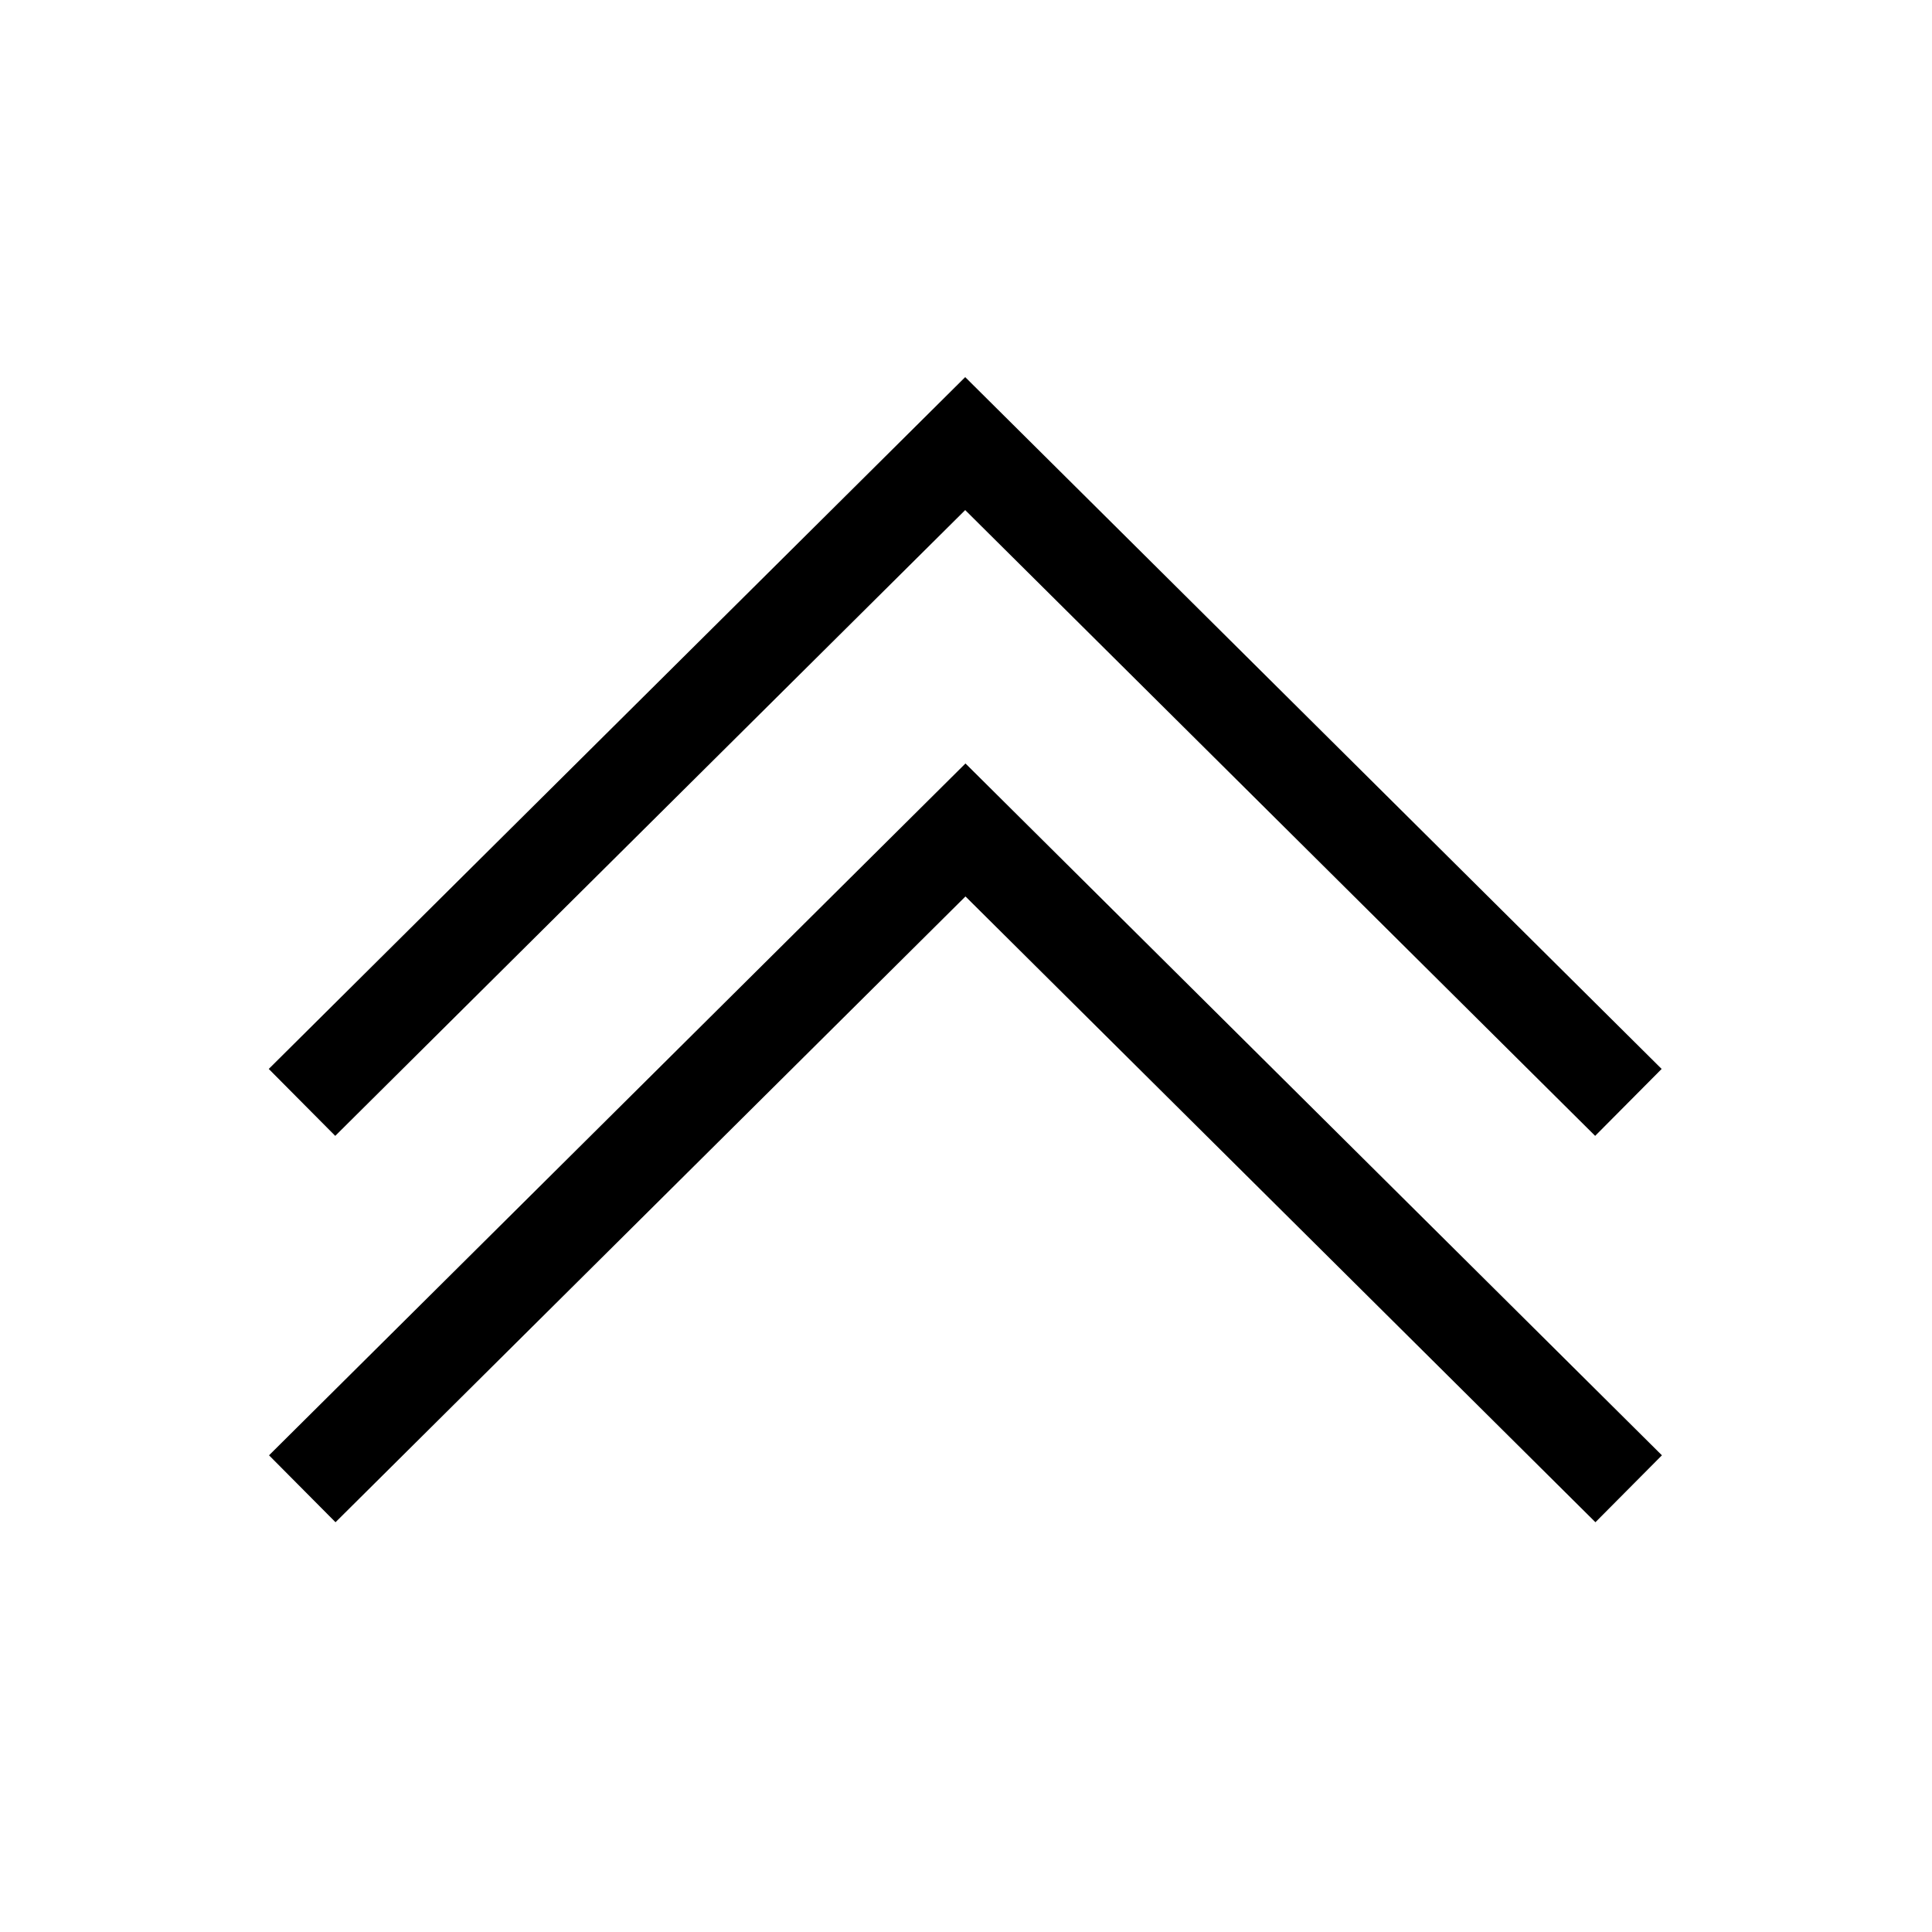
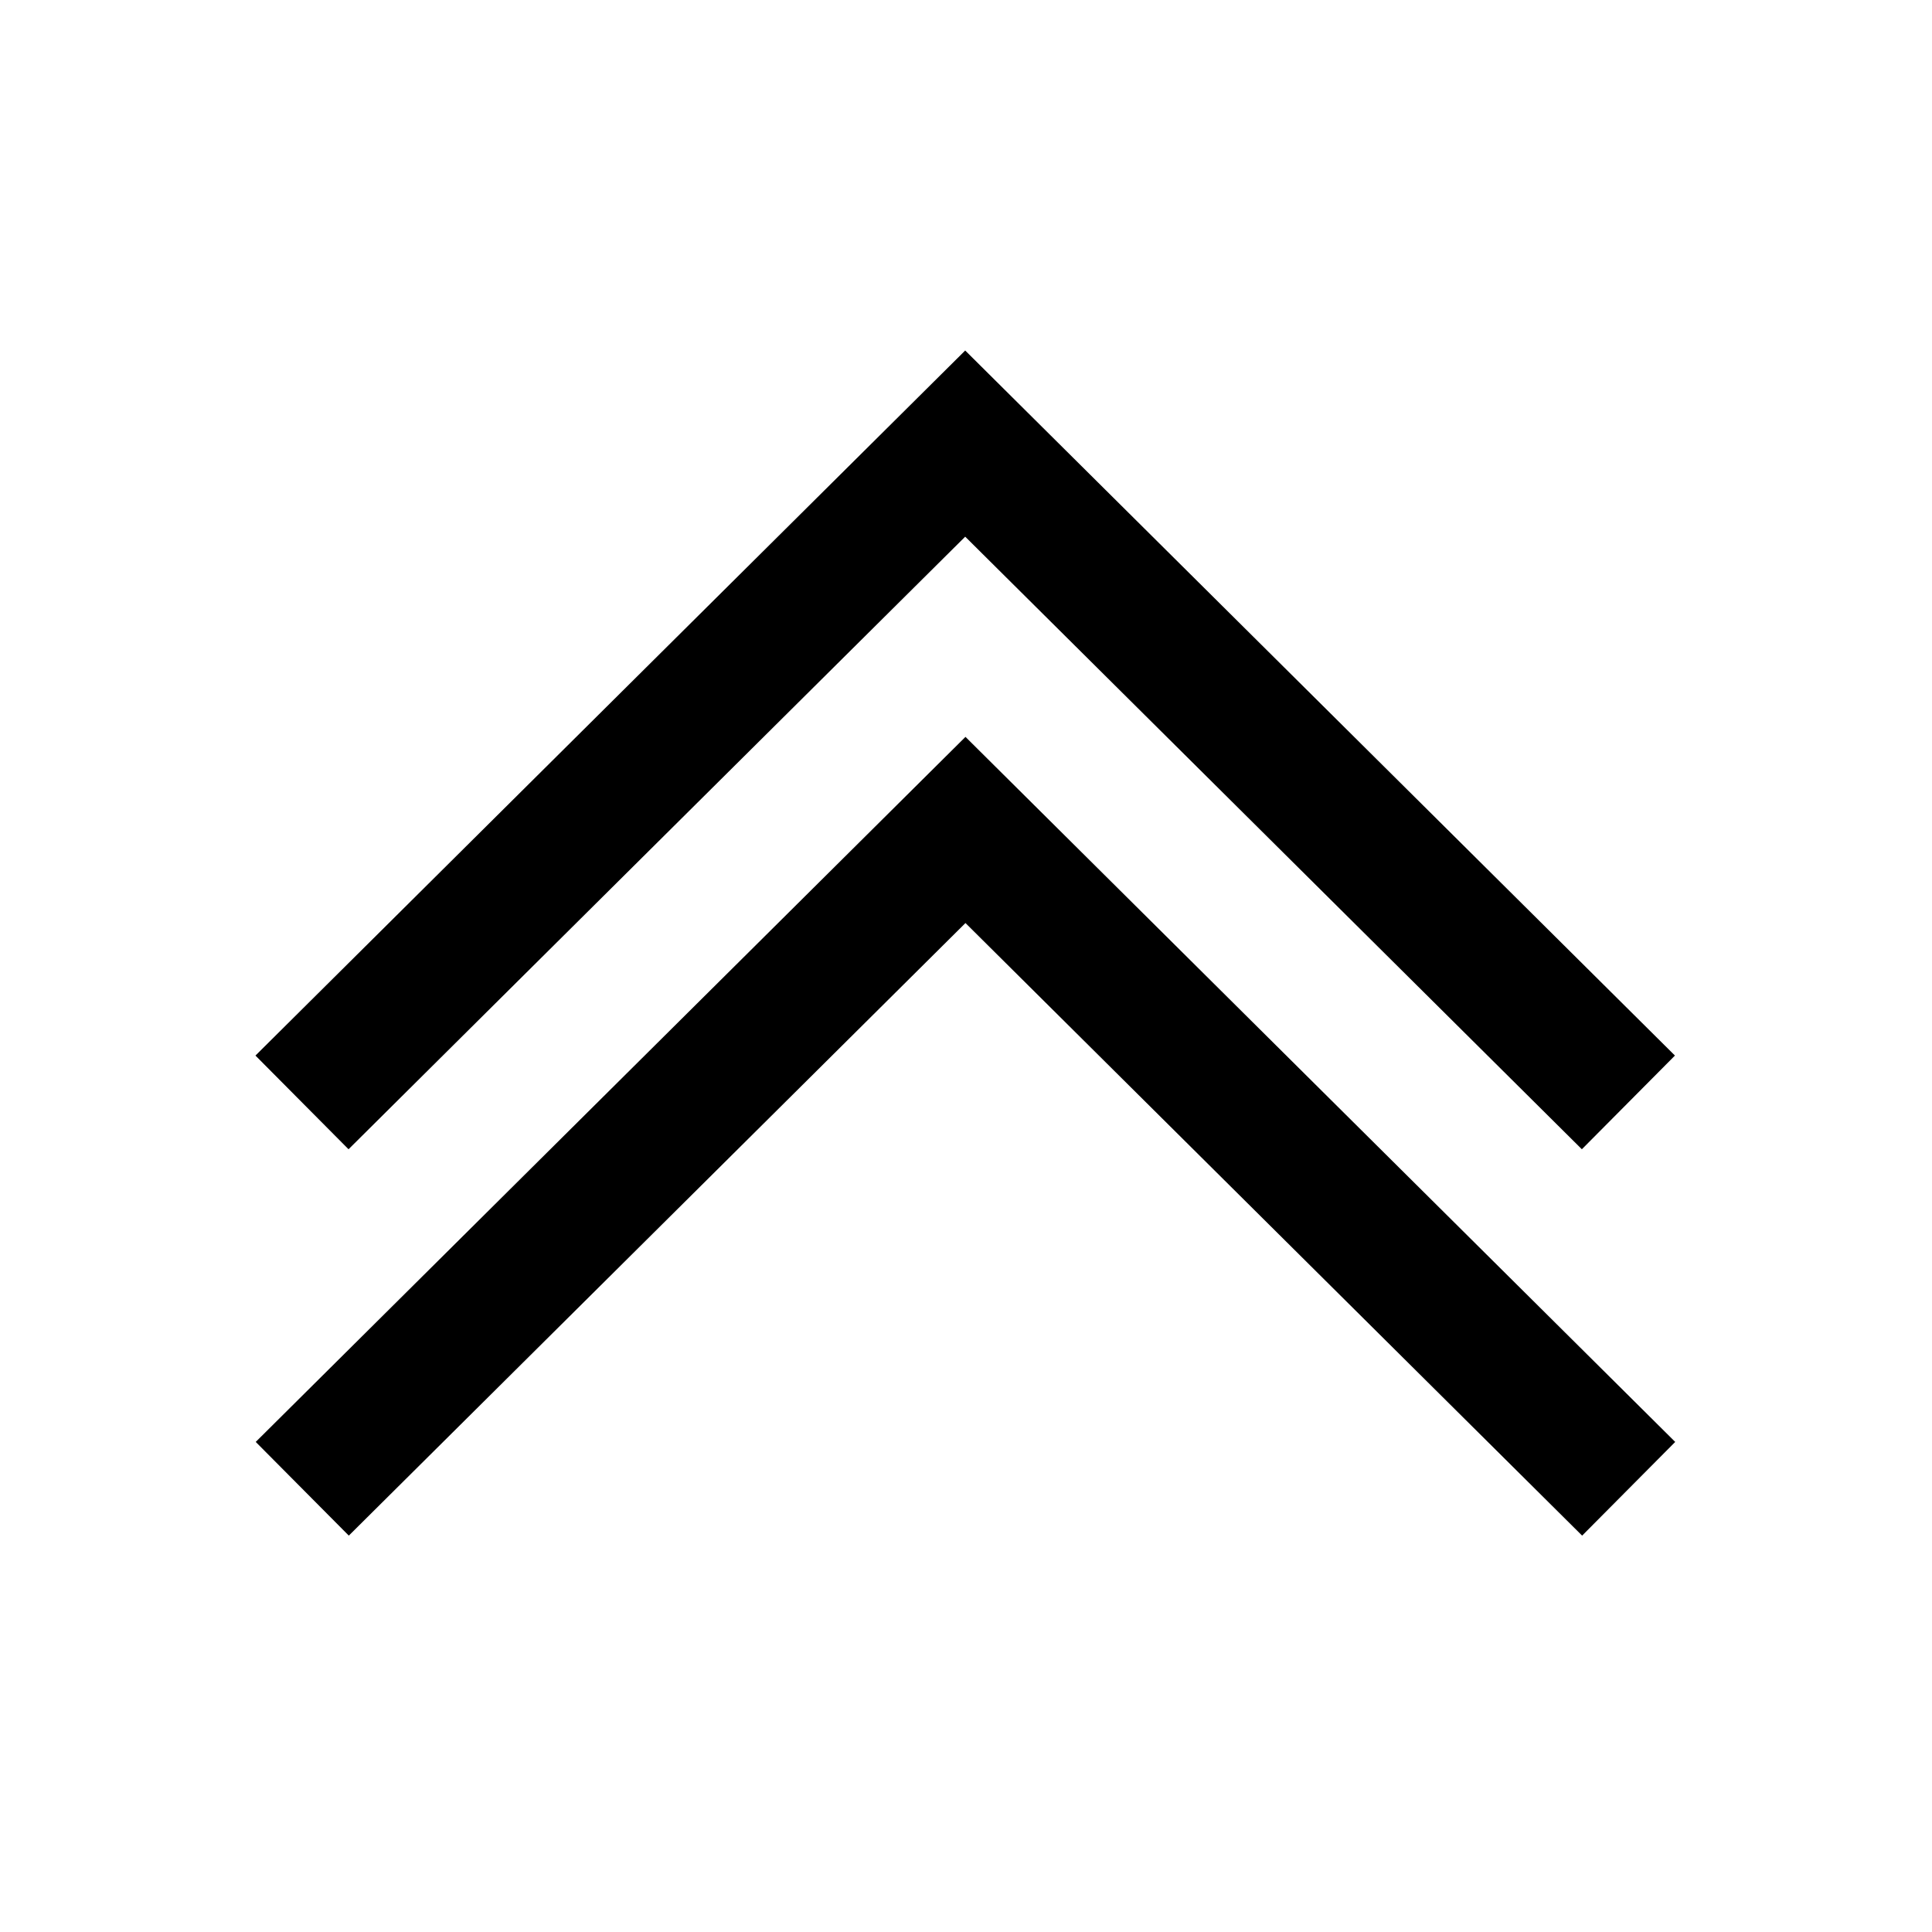
- <svg xmlns="http://www.w3.org/2000/svg" width="512" height="512" viewBox="0 0 512 512" version="1.1" id="svg1">
-   <defs id="defs1" />
-   <path style="fill:none;stroke:#000000;stroke-width:25;stroke-dasharray:none;stroke-opacity:1" d="M 80.033,292.149 255.788,117.558 431.543,292.149 v 0 0" id="path6" />
-   <path style="fill:none;stroke:#000000;stroke-width:25;stroke-dasharray:none;stroke-opacity:1" d="M 80.105,394.539 255.86,219.947 431.615,394.539 v 0 0" id="path6-5" />
+ <svg xmlns="http://www.w3.org/2000/svg" width="512" height="512">
+   <path d="m80.033 292.15 175.755-174.592 175.755 174.591" style="fill:none;stroke:#000;stroke-width:35;stroke-dasharray:none;stroke-opacity:1" />
+   <path d="M80.105 394.539 255.86 219.947 431.615 394.54" style="fill:none;stroke:#000;stroke-width:35;stroke-dasharray:none;stroke-opacity:1" />
</svg>
